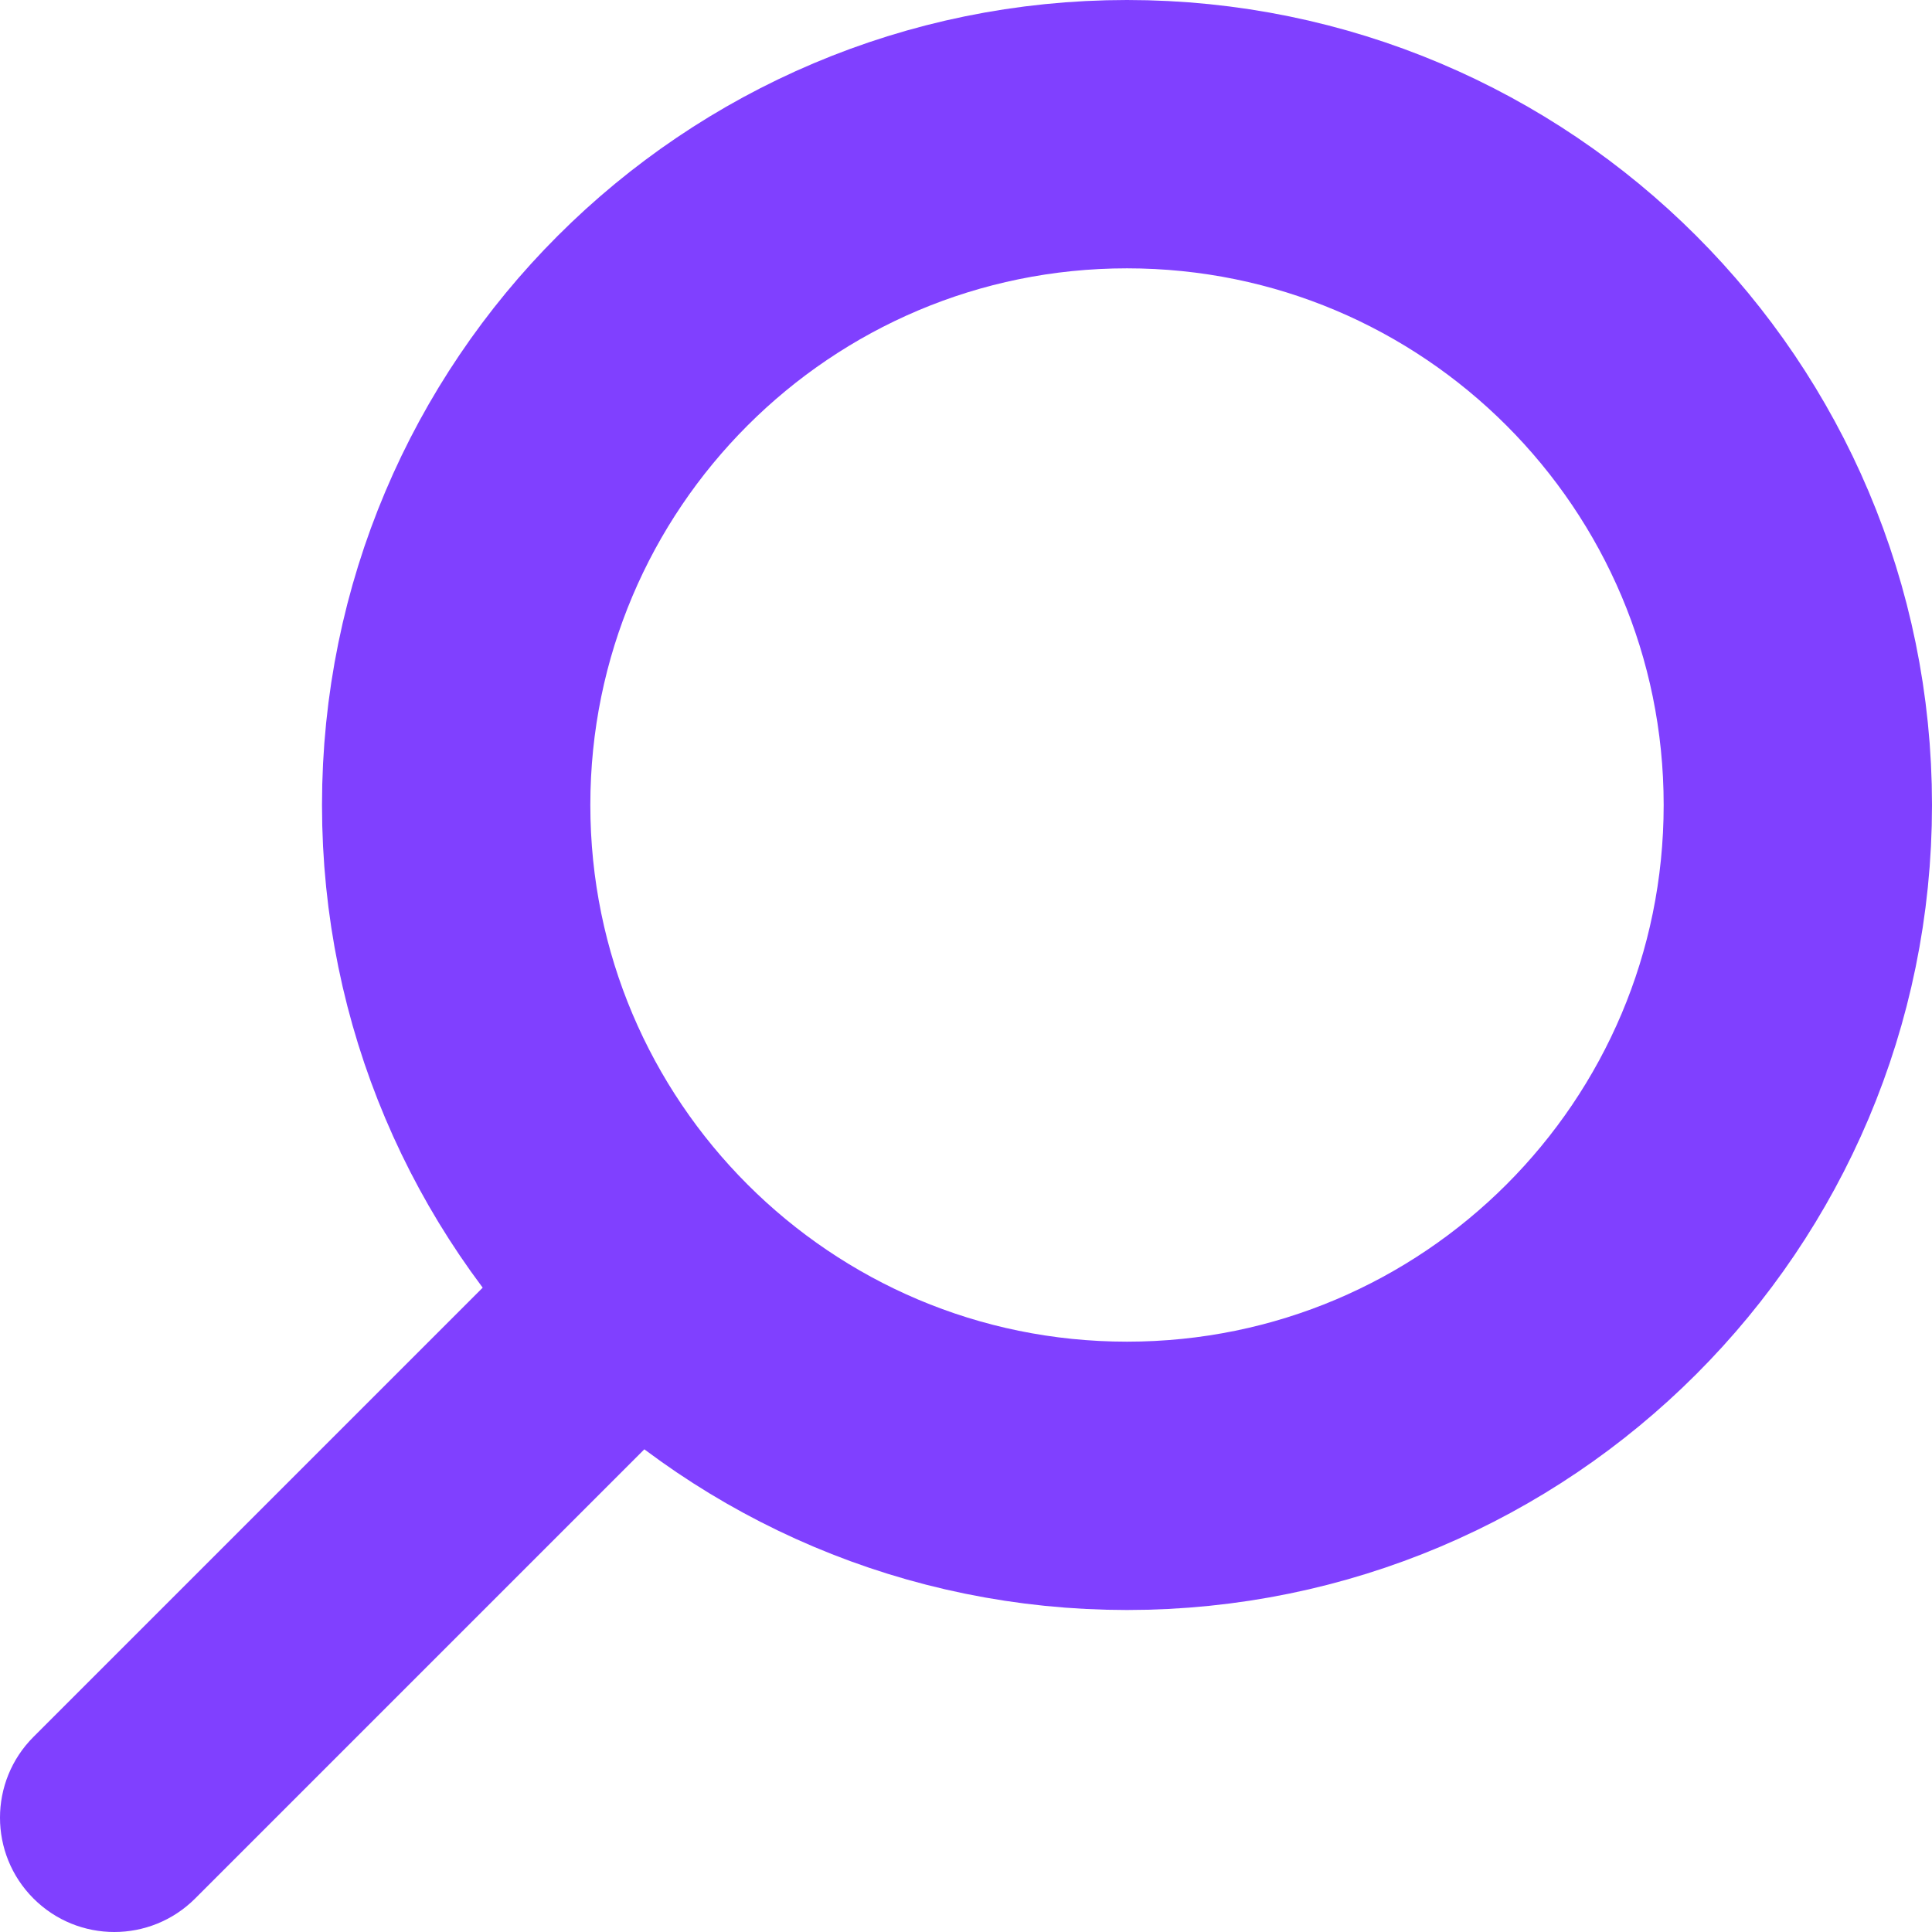
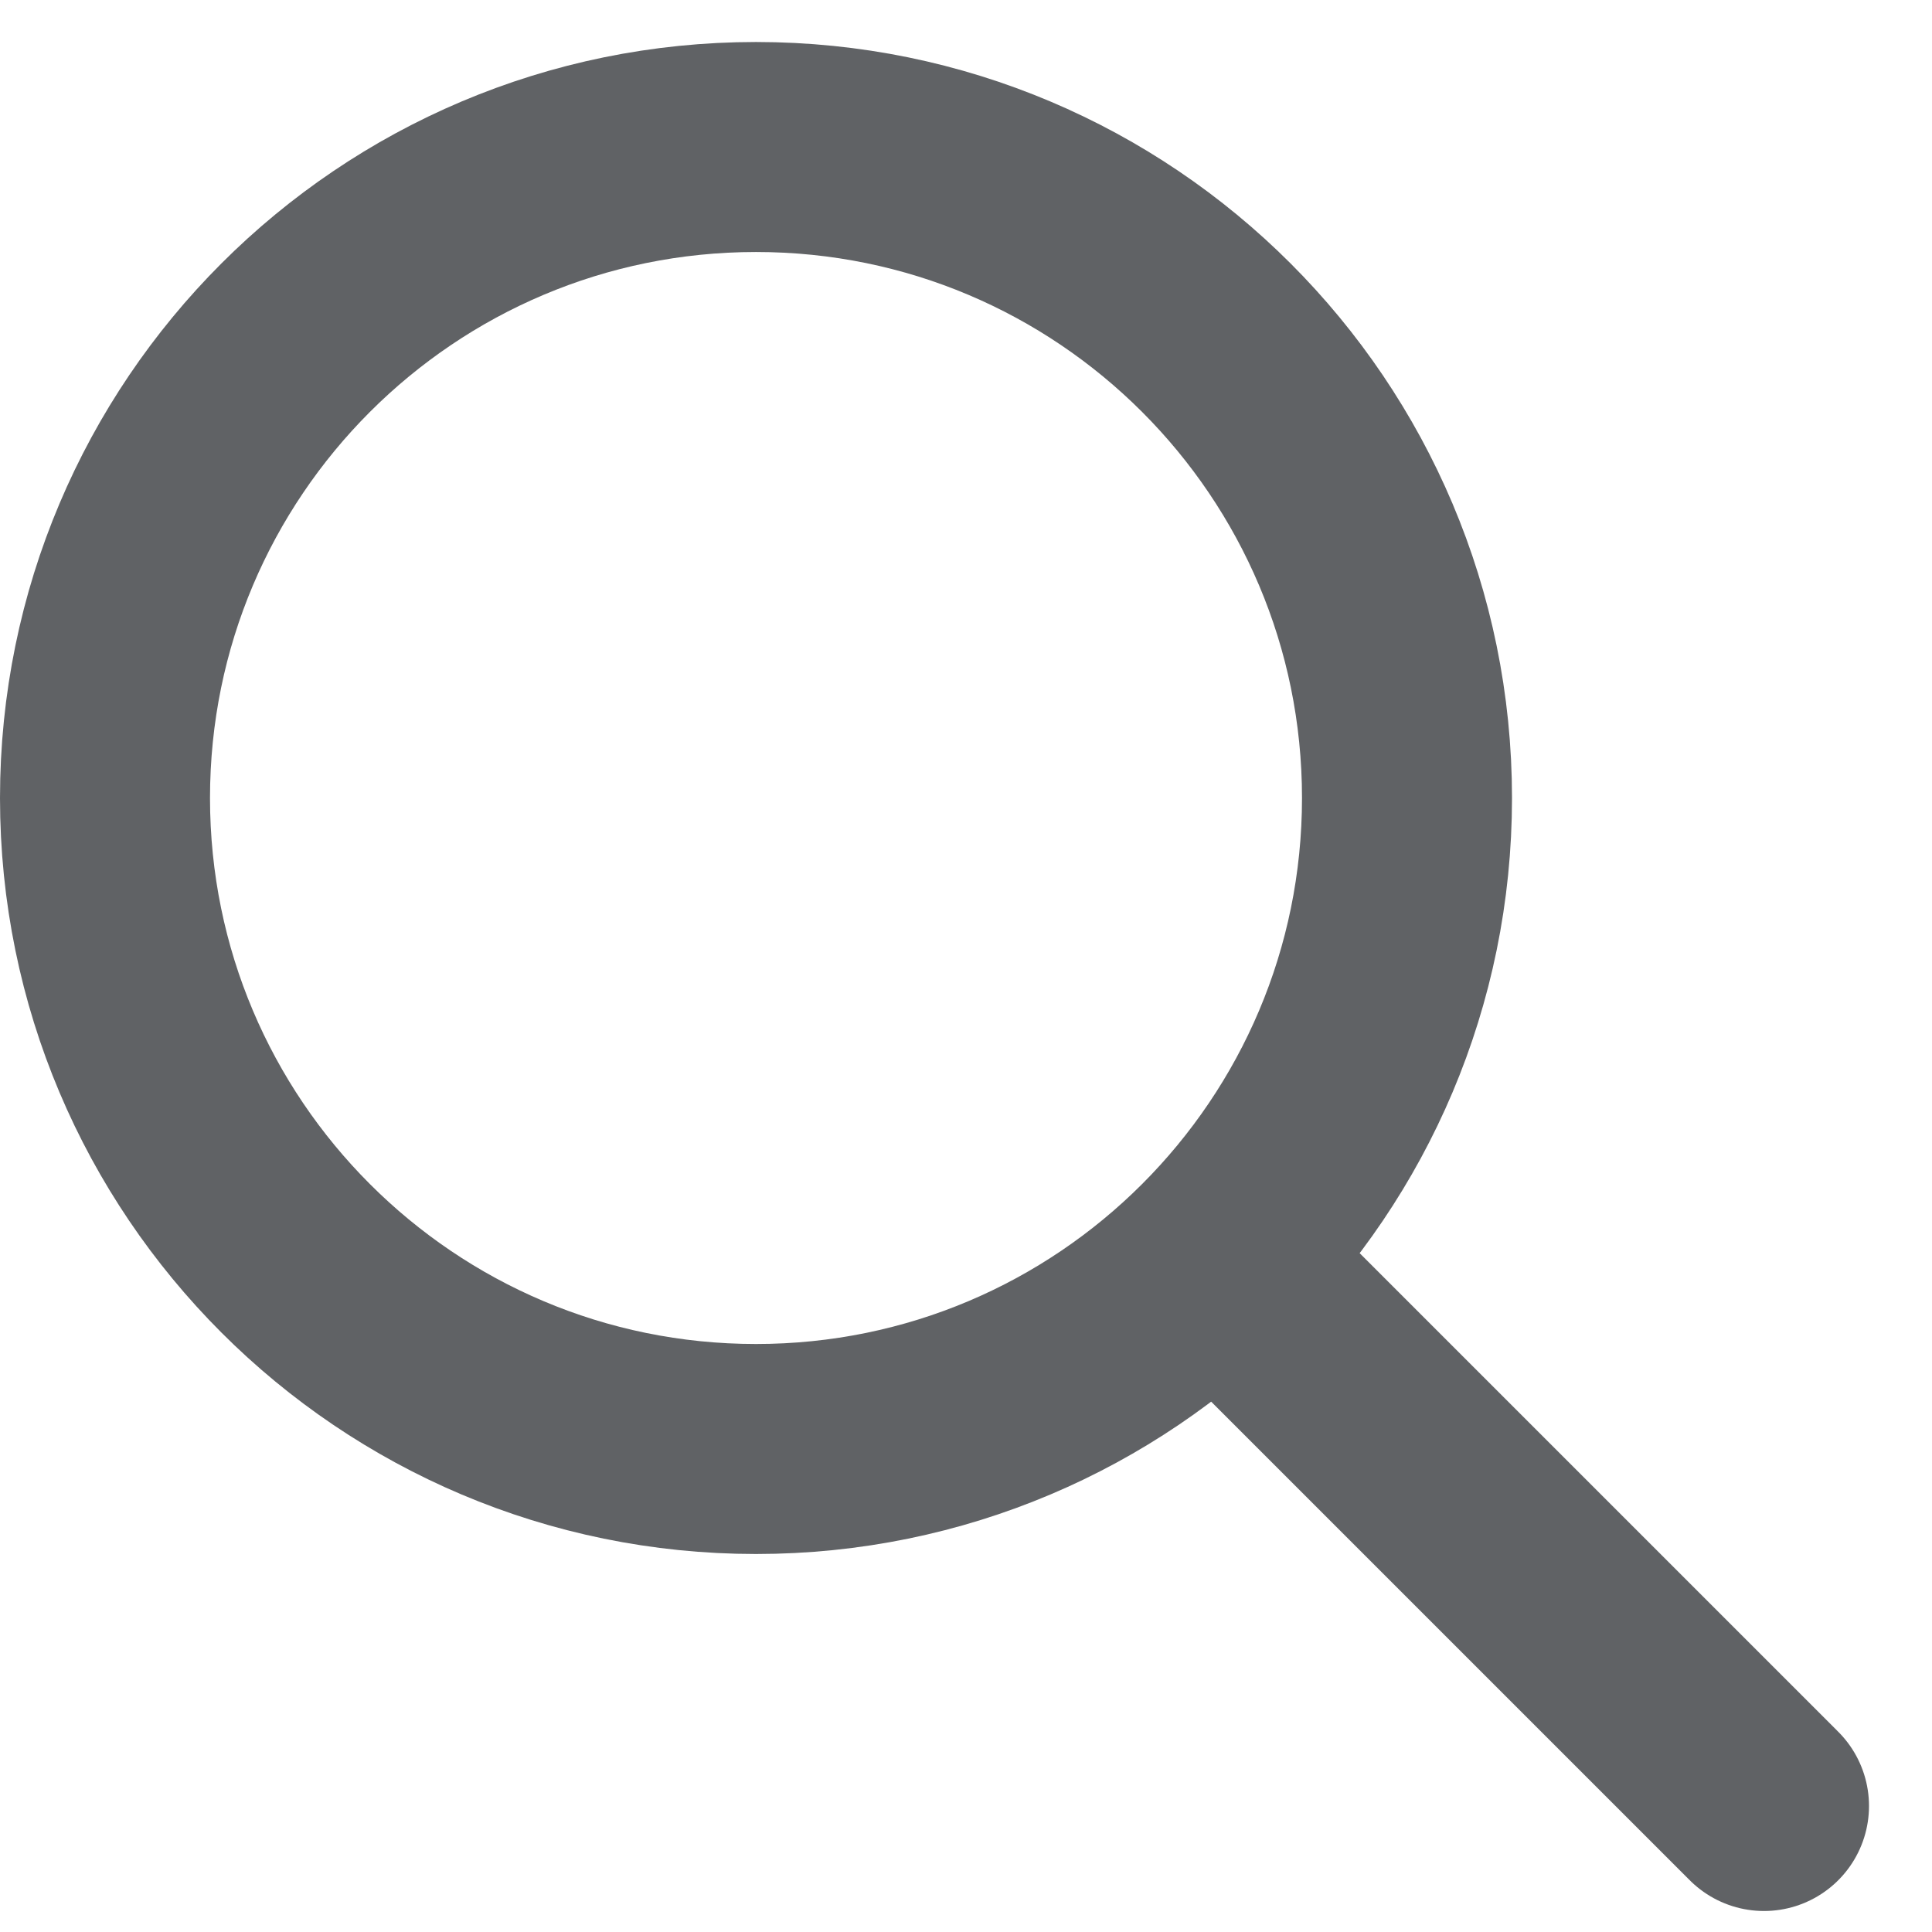
- <svg xmlns="http://www.w3.org/2000/svg" width="18" height="18" viewBox="0 0 18 18" fill="none">
-   <circle cx="10.5" cy="7.5" r="6.25" stroke="#8040FF" stroke-width="2.5" stroke-linecap="round" stroke-linejoin="round" />
-   <path fill-rule="evenodd" clip-rule="evenodd" d="M6.688 11.312C7.104 11.728 7.104 12.402 6.688 12.818L1.818 17.688C1.402 18.104 0.728 18.104 0.312 17.688C-0.104 17.272 -0.104 16.598 0.312 16.182L5.182 11.312C5.598 10.896 6.272 10.896 6.688 11.312Z" fill="#8040FF" />
+ <svg xmlns="http://www.w3.org/2000/svg" width="23" height="23" viewBox="0 0 23 23" fill="none">
+   <circle cx="9" cy="9" r="7.75" transform="matrix(-1 0 0 1 18 0.5)" stroke="#606265" stroke-width="2.5" stroke-linecap="round" stroke-linejoin="round" />
+   <path d="M21 21.5L15 15.5" stroke="#606265" stroke-width="2.5" stroke-linecap="round" stroke-linejoin="round" />
</svg>
